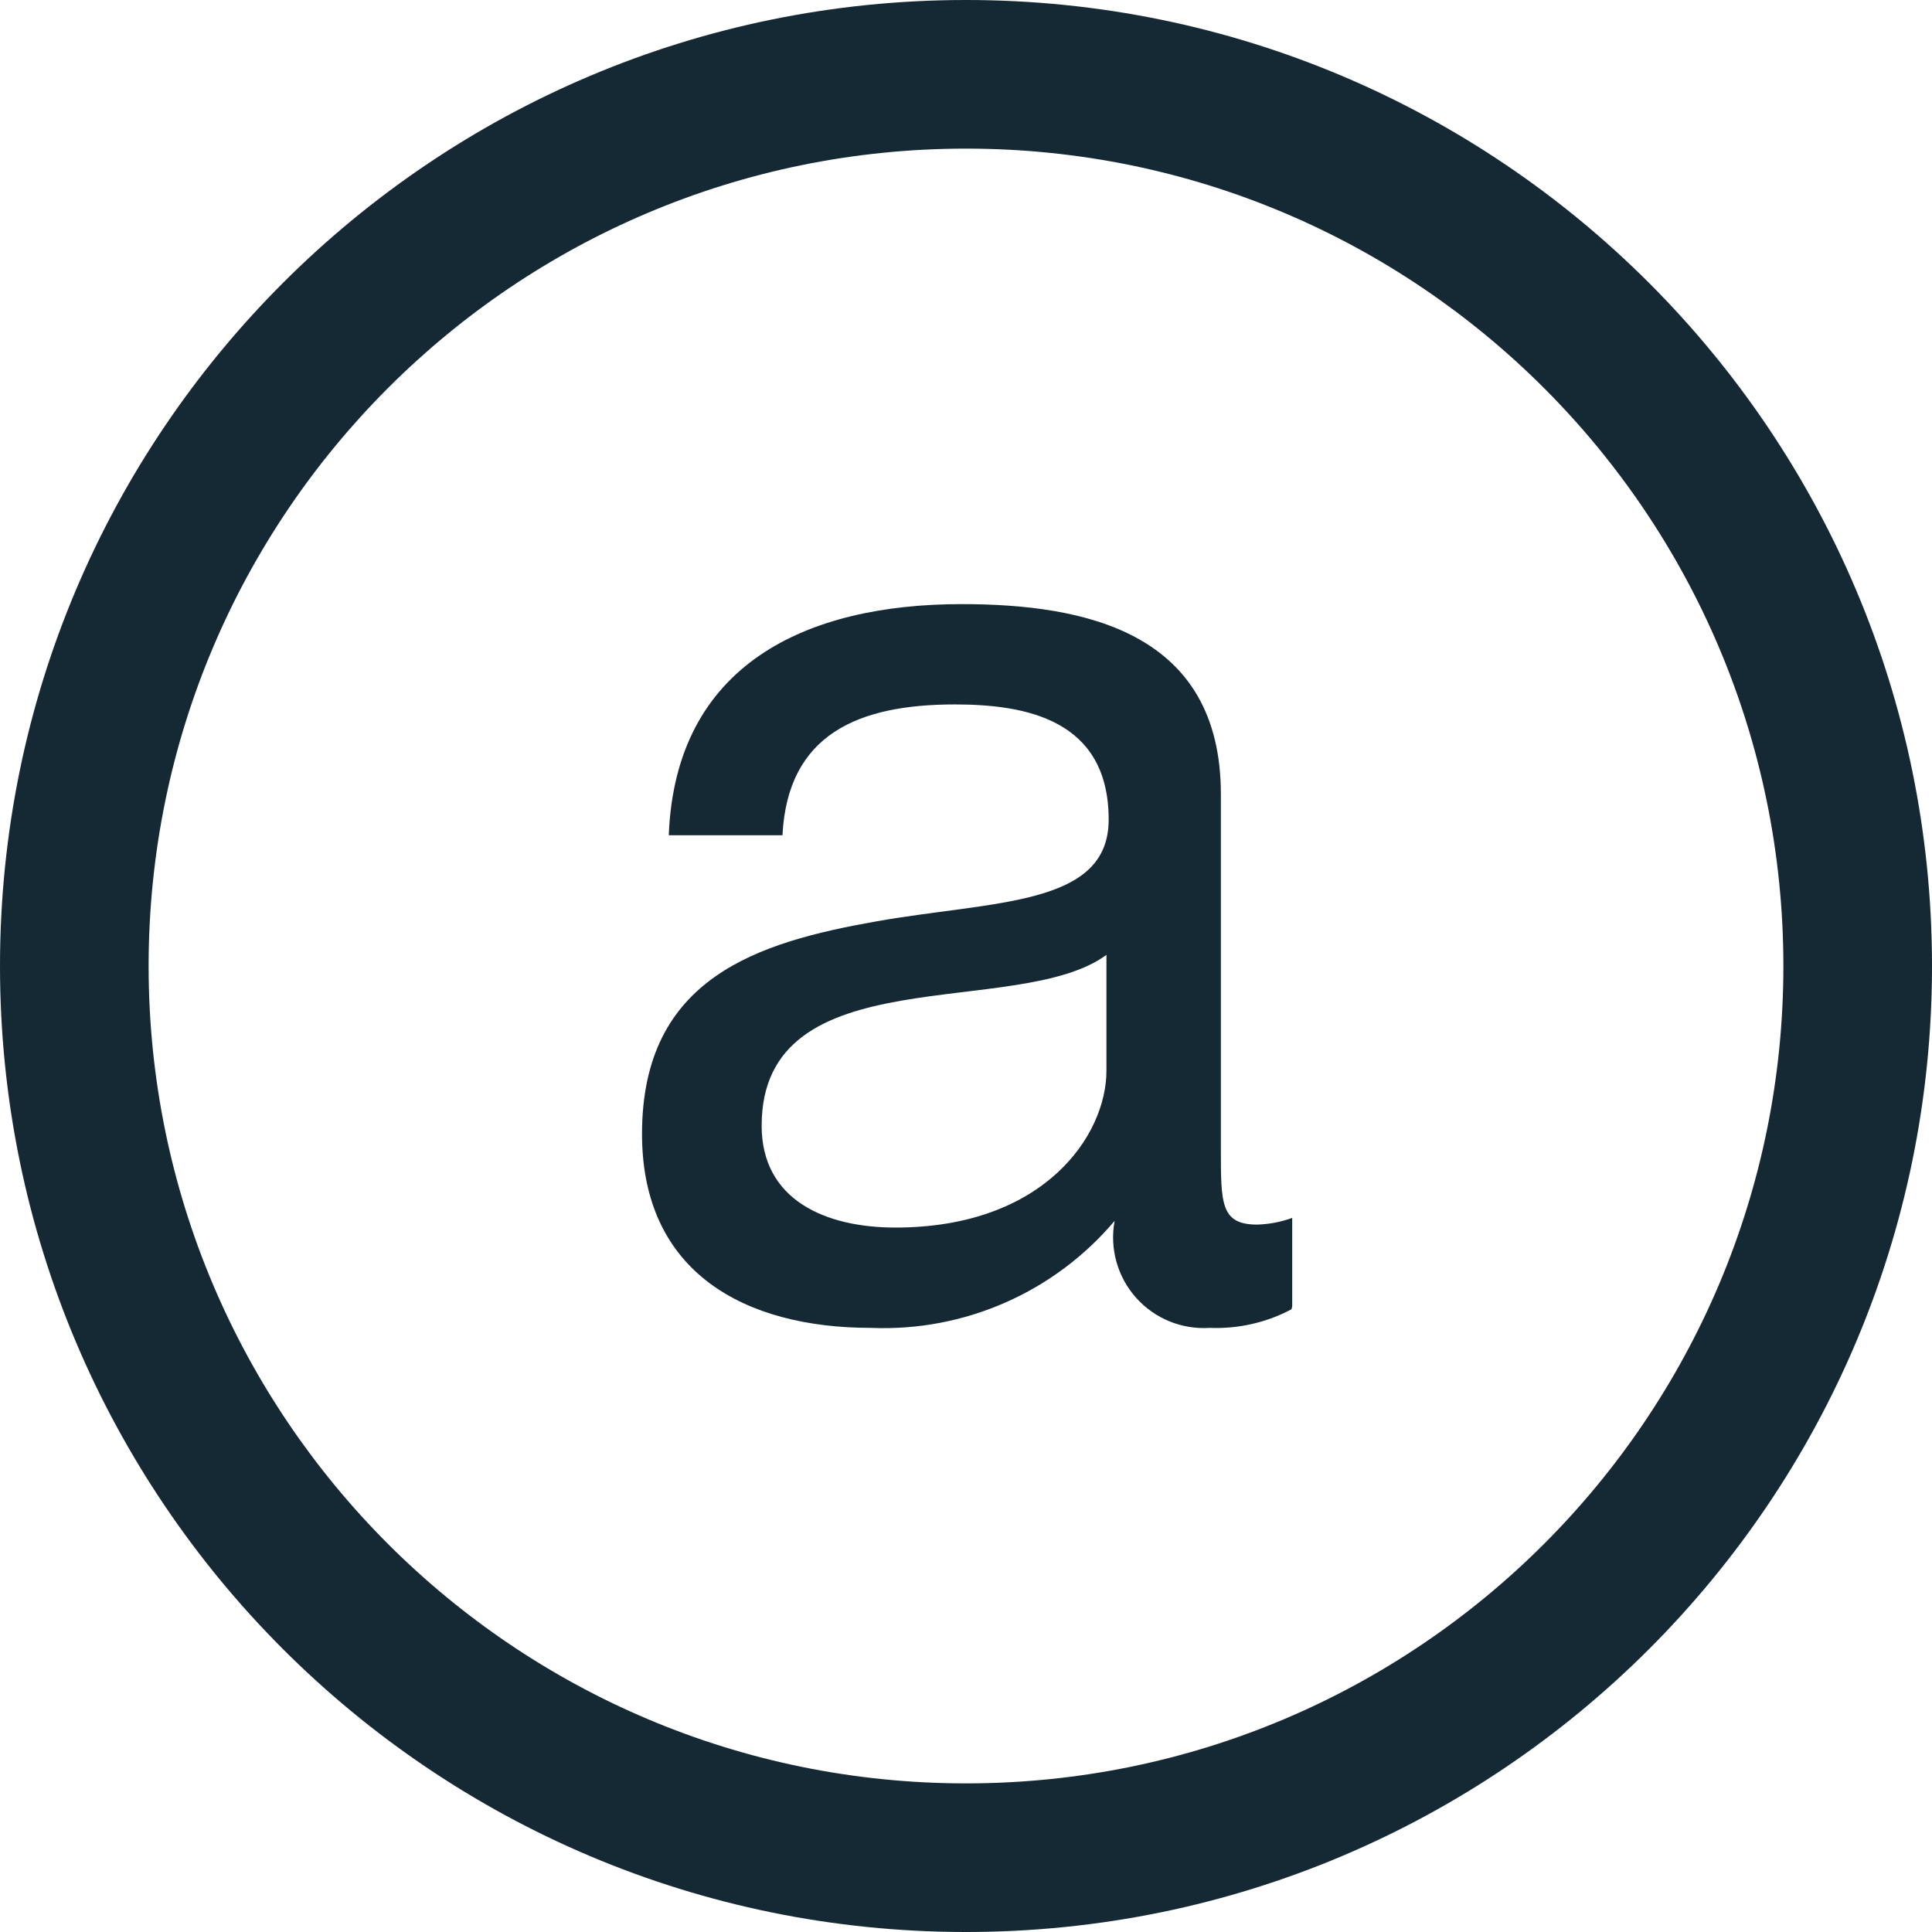
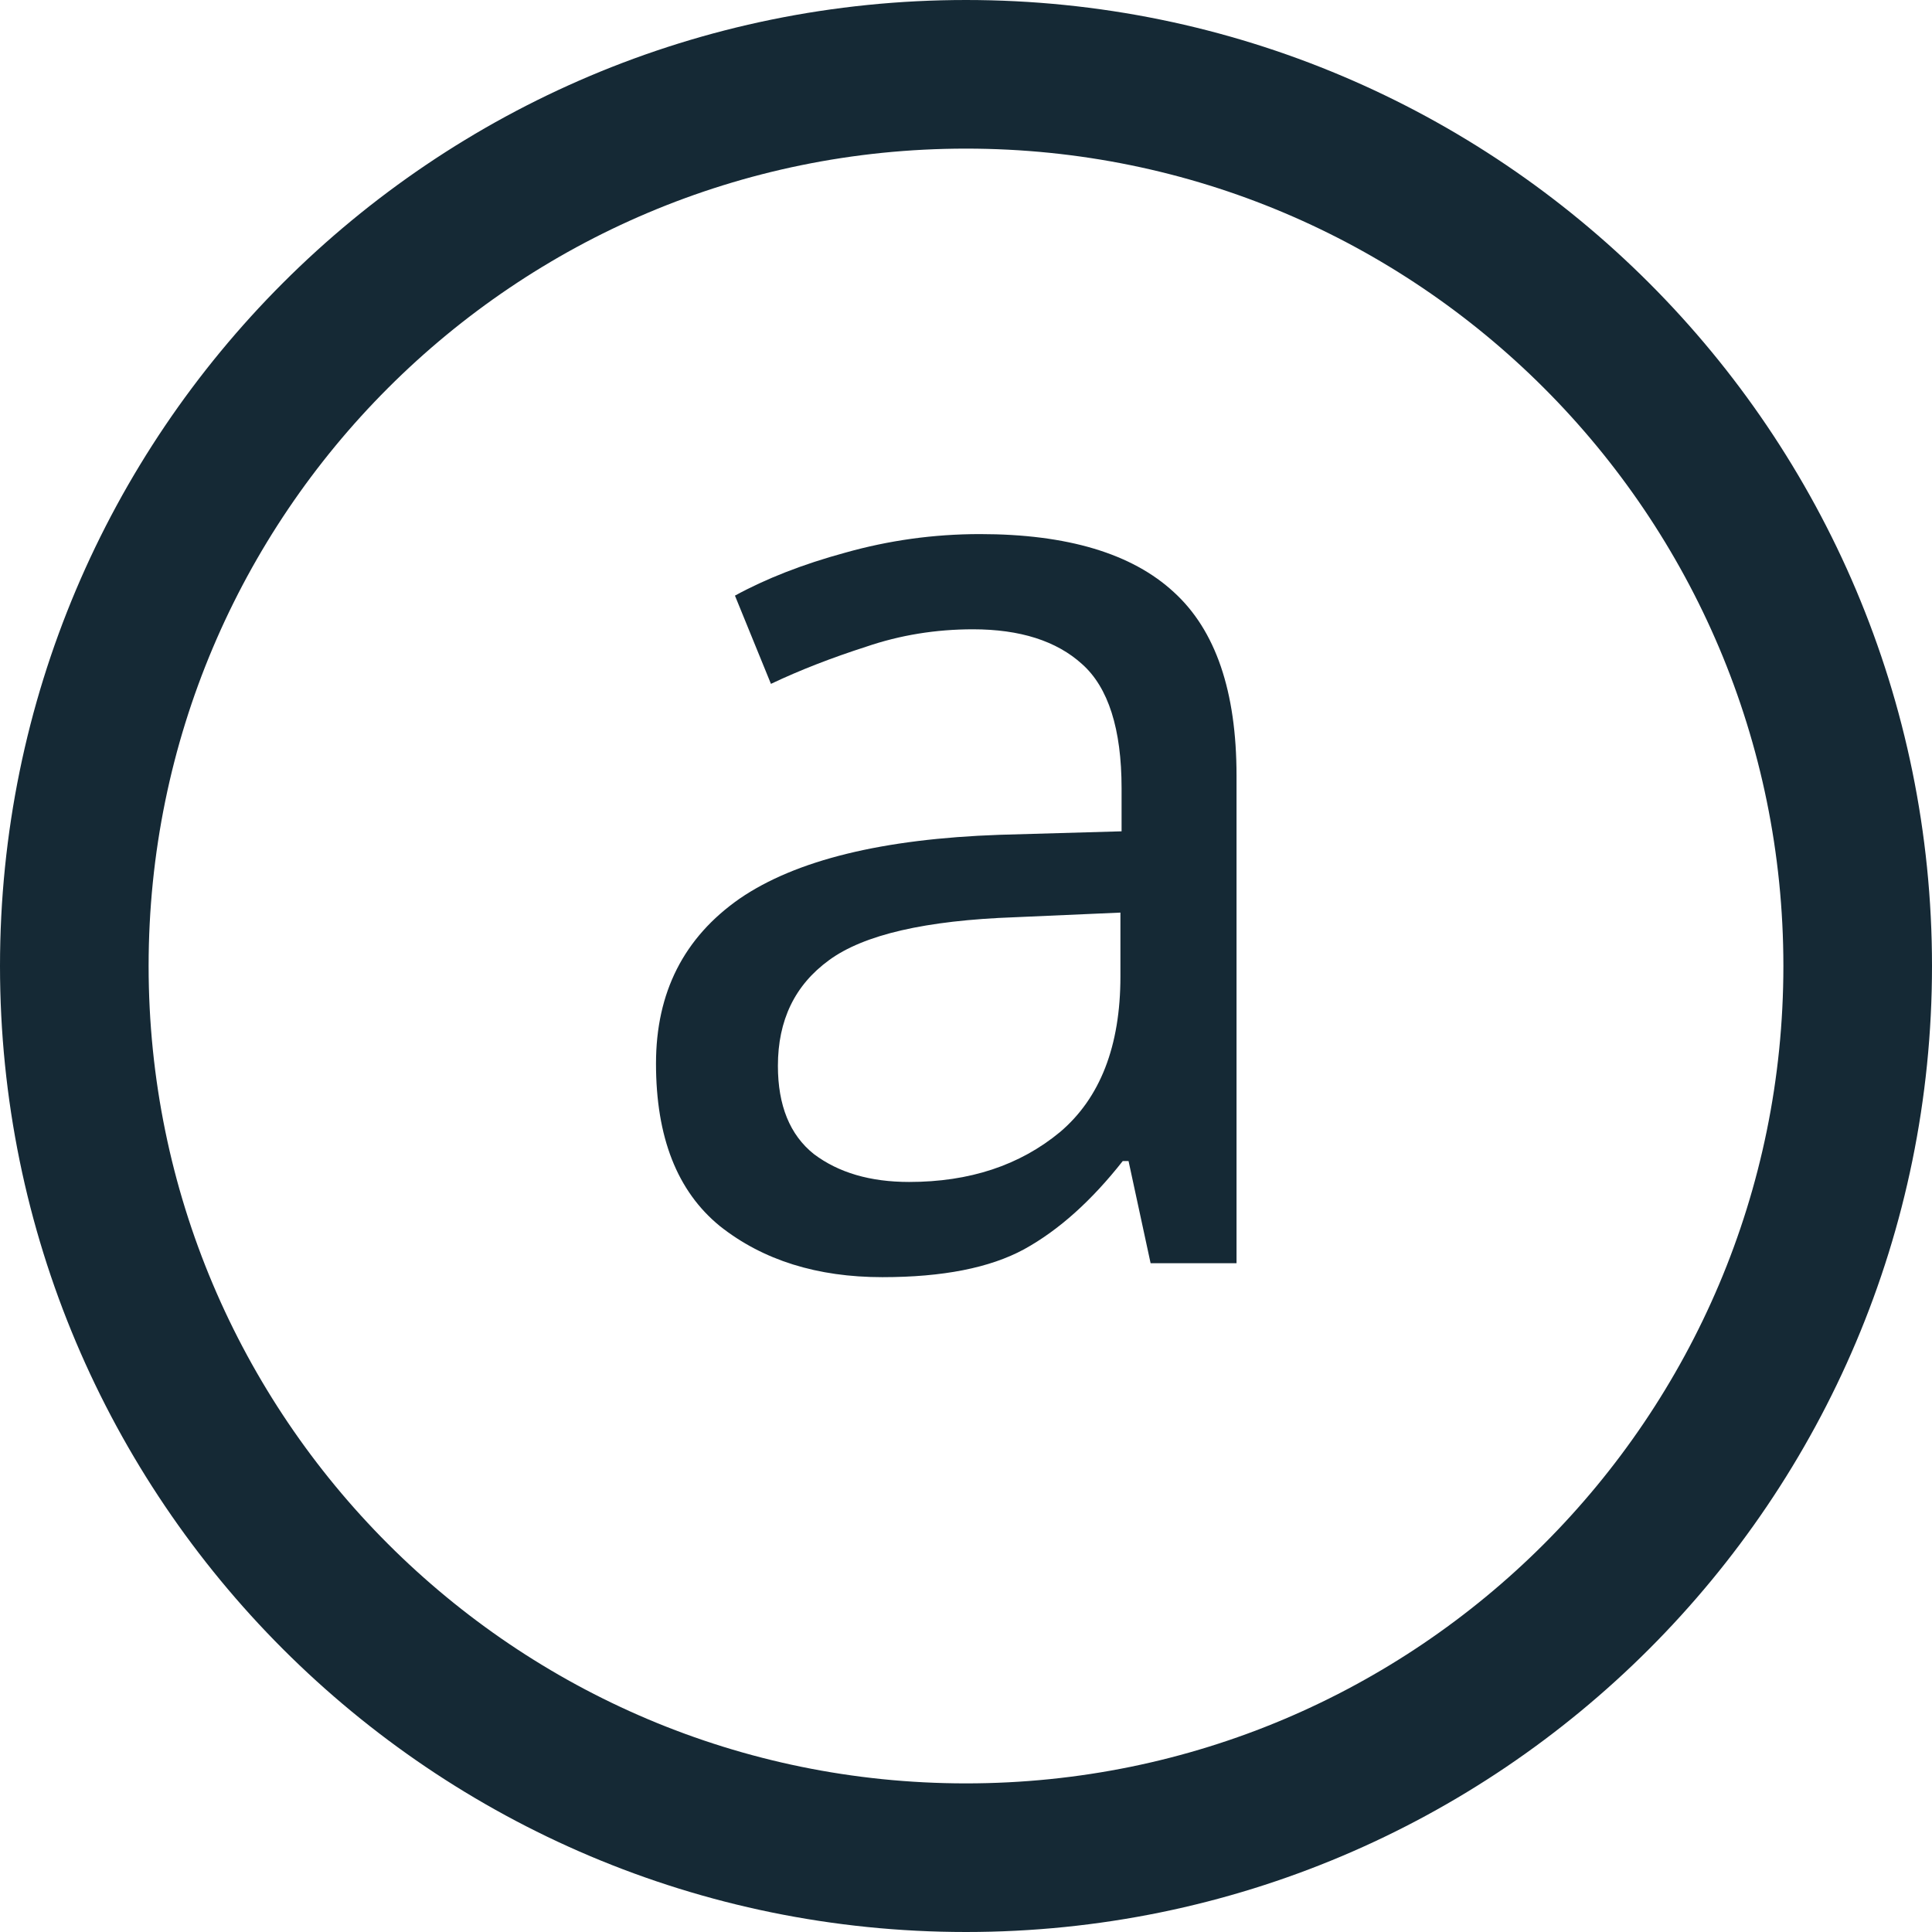
- <svg xmlns="http://www.w3.org/2000/svg" id="lowercase-a" viewBox="0 0 26 26">
-   <defs>
-     <style>
-       .cls-1{fill:#152934;}
-     </style>
-   </defs>
-   <path id="circle" d="M13 2A11 11 0 1 1 2 13 11 11 0 0 1 13 2m0-2a13 13 0 1 0 13 13A13 13 0 0 0 13 0z" class="cls-1" />
-   <path id="a" d="M17.38 17.62a2.16 2.16 0 0 1-1.1.25A1.22 1.22 0 0 1 15 16.43a4.07 4.07 0 0 1-3.28 1.44c-1.69 0-3.08-.74-3.08-2.61 0-2.11 1.57-2.58 3.15-2.86s3.13-.2 3.13-1.37c0-1.35-1.12-1.55-2.07-1.55-1.3 0-2.25.4-2.32 1.76H9c.09-2.3 1.85-3.11 3.94-3.11 1.67 0 3.49.38 3.49 2.56v4.79c0 .72 0 1 .49 1a1.51 1.51 0 0 0 .47-.09v1.19zm-2.49-4.77c-1.19.88-4.64 0-4.64 2.3 0 1 .86 1.37 1.8 1.37 2 0 2.84-1.24 2.84-2.11v-1.56z" class="cls-1" />
+ <svg xmlns="http://www.w3.org/2000/svg" width="26px" height="26px" viewBox="0 0 26 26" version="1.1">
+   <defs />
+   <g id="V7---Feb-2017" stroke="none" stroke-width="1" fill="none" fill-rule="evenodd">
+     <g id="color_Light-UI-Copy-28" transform="translate(-401, -3212)">
+       <g id="Nav" />
+       <g id="Color-contrast" transform="translate(401, 3042)">
+         <g id="Table" transform="translate(0, 169)">
+           <g id="Group-13-Copy-2">
+             <text id="a" font-family="IBMPlexSans, IBM Plex Sans" font-size="18" font-weight="normal" fill="#152935">
+               <tspan x="8" y="18">a</tspan>
+             </text>
+             <circle id="Oval-8" stroke="#152935" stroke-width="2" cx="13" cy="14" r="12" />
+           </g>
+         </g>
+       </g>
+     </g>
+   </g>
</svg>
